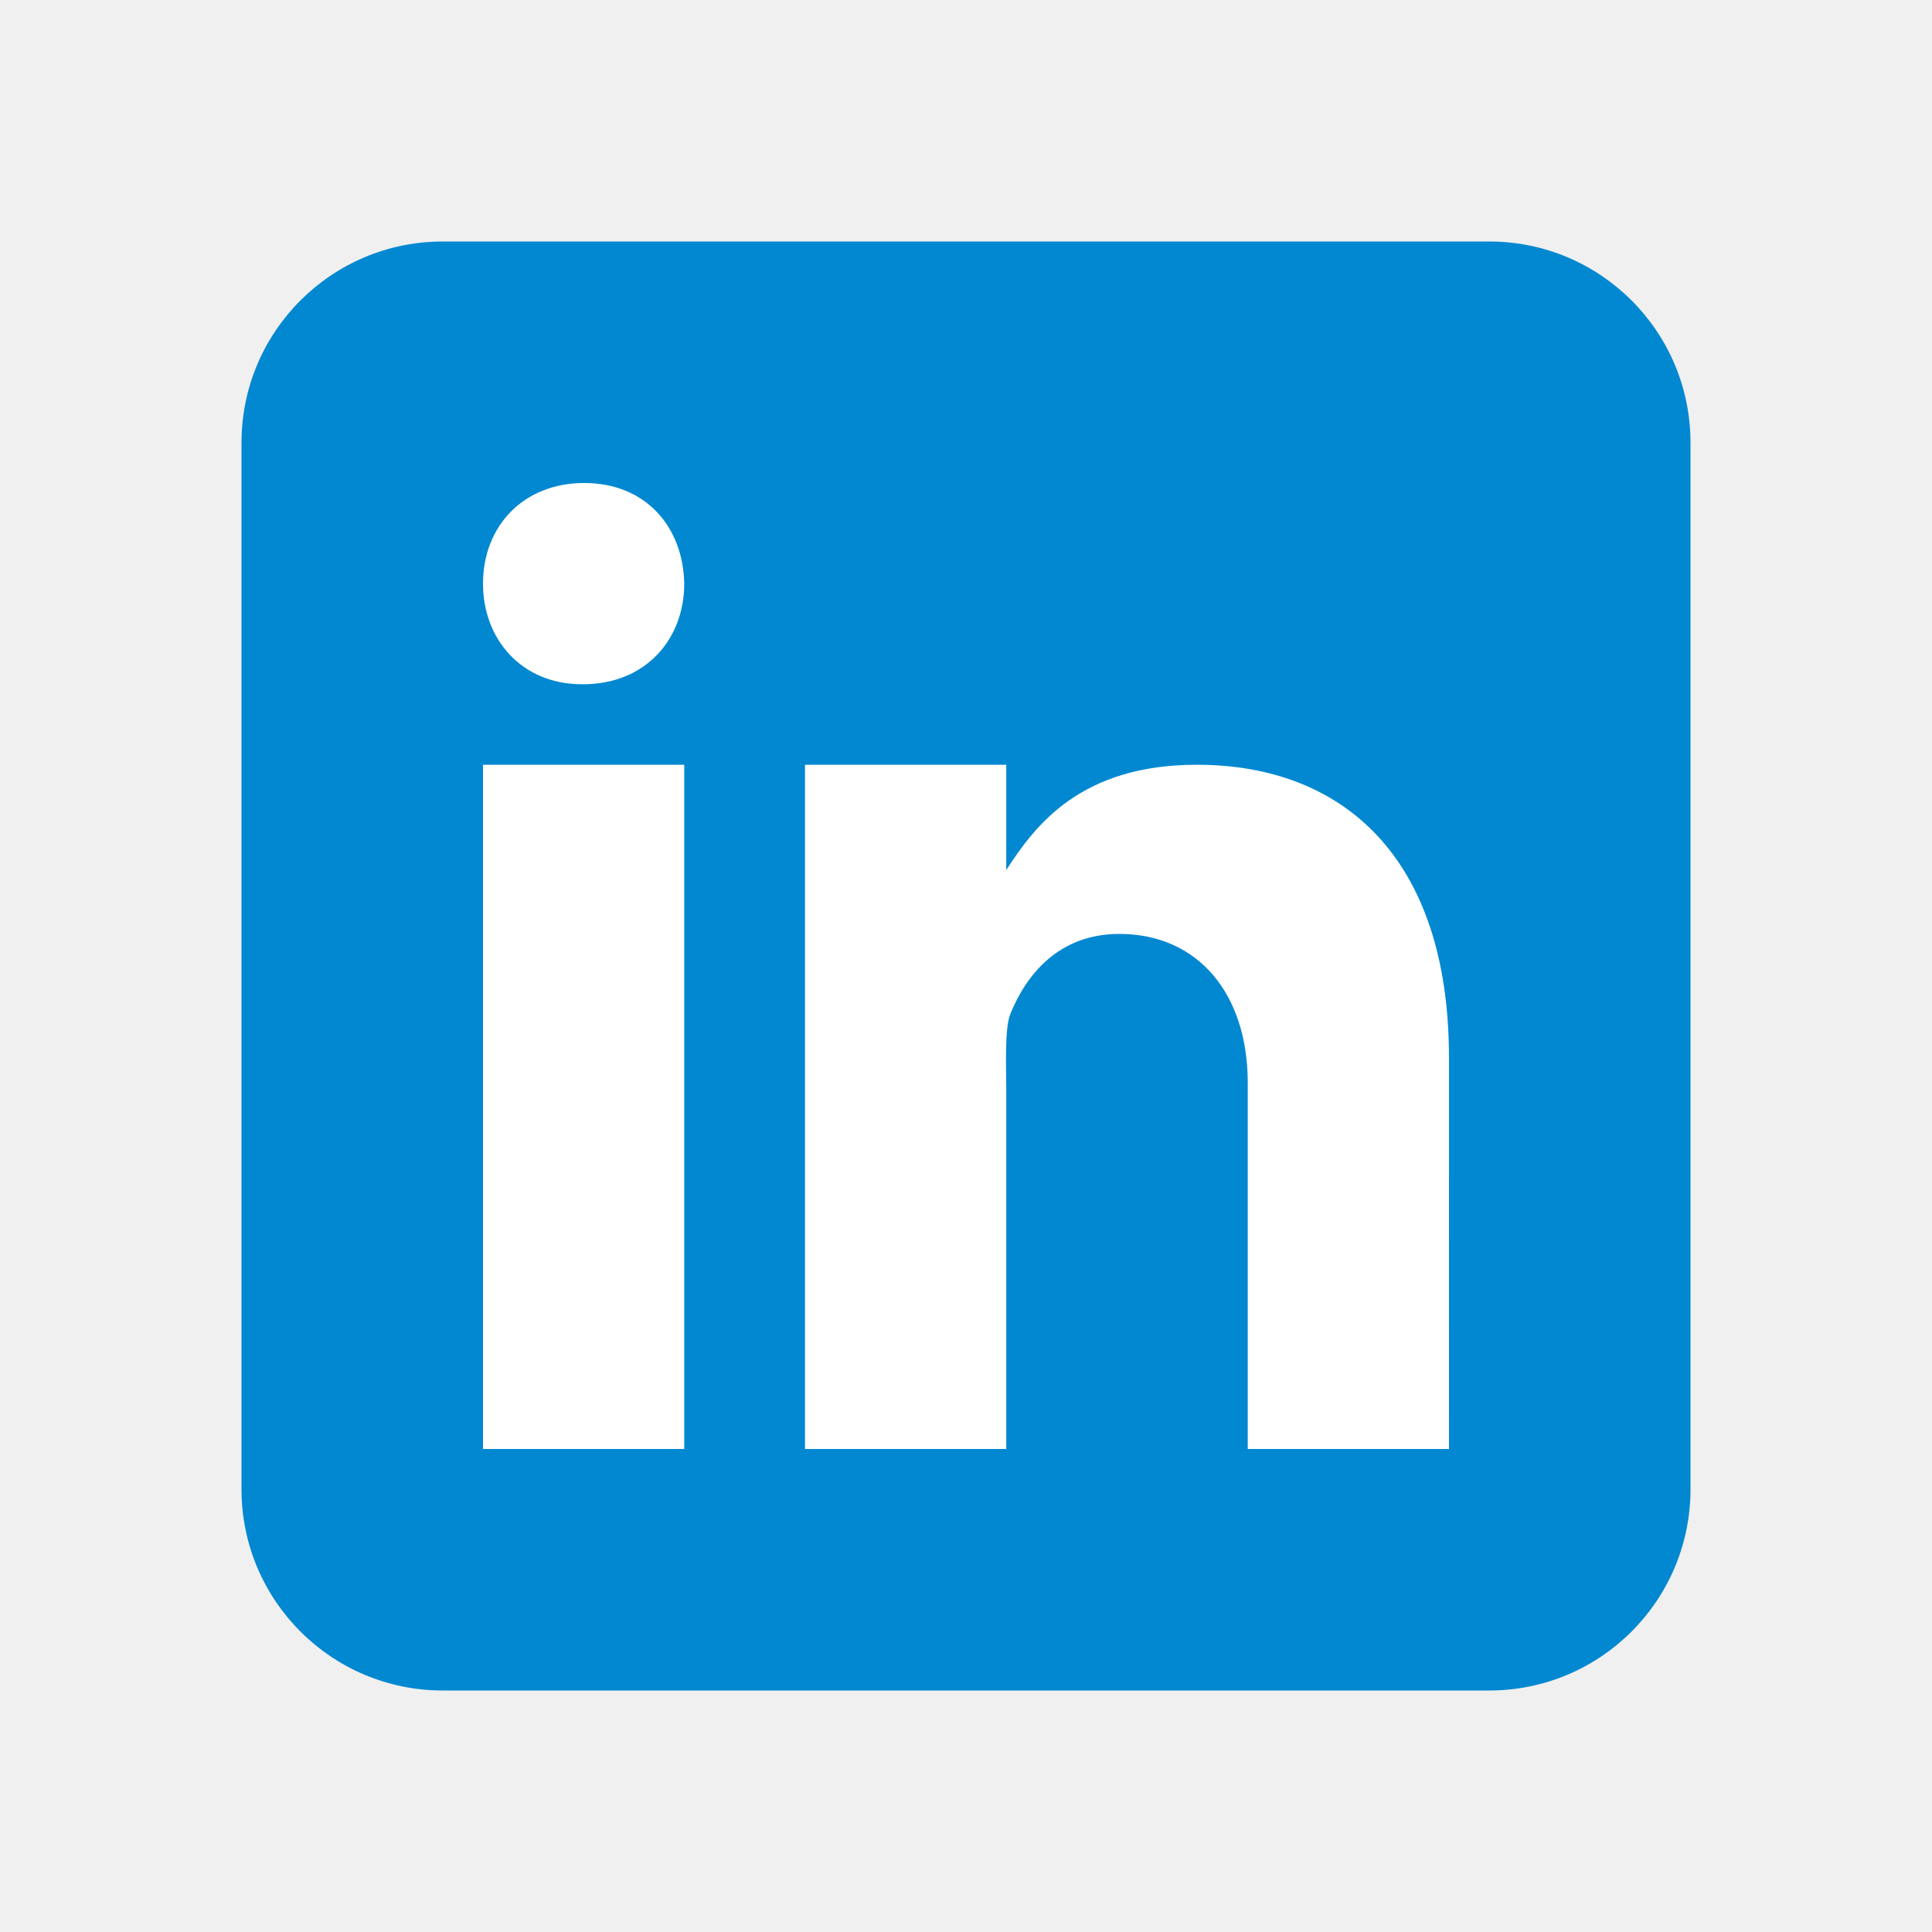
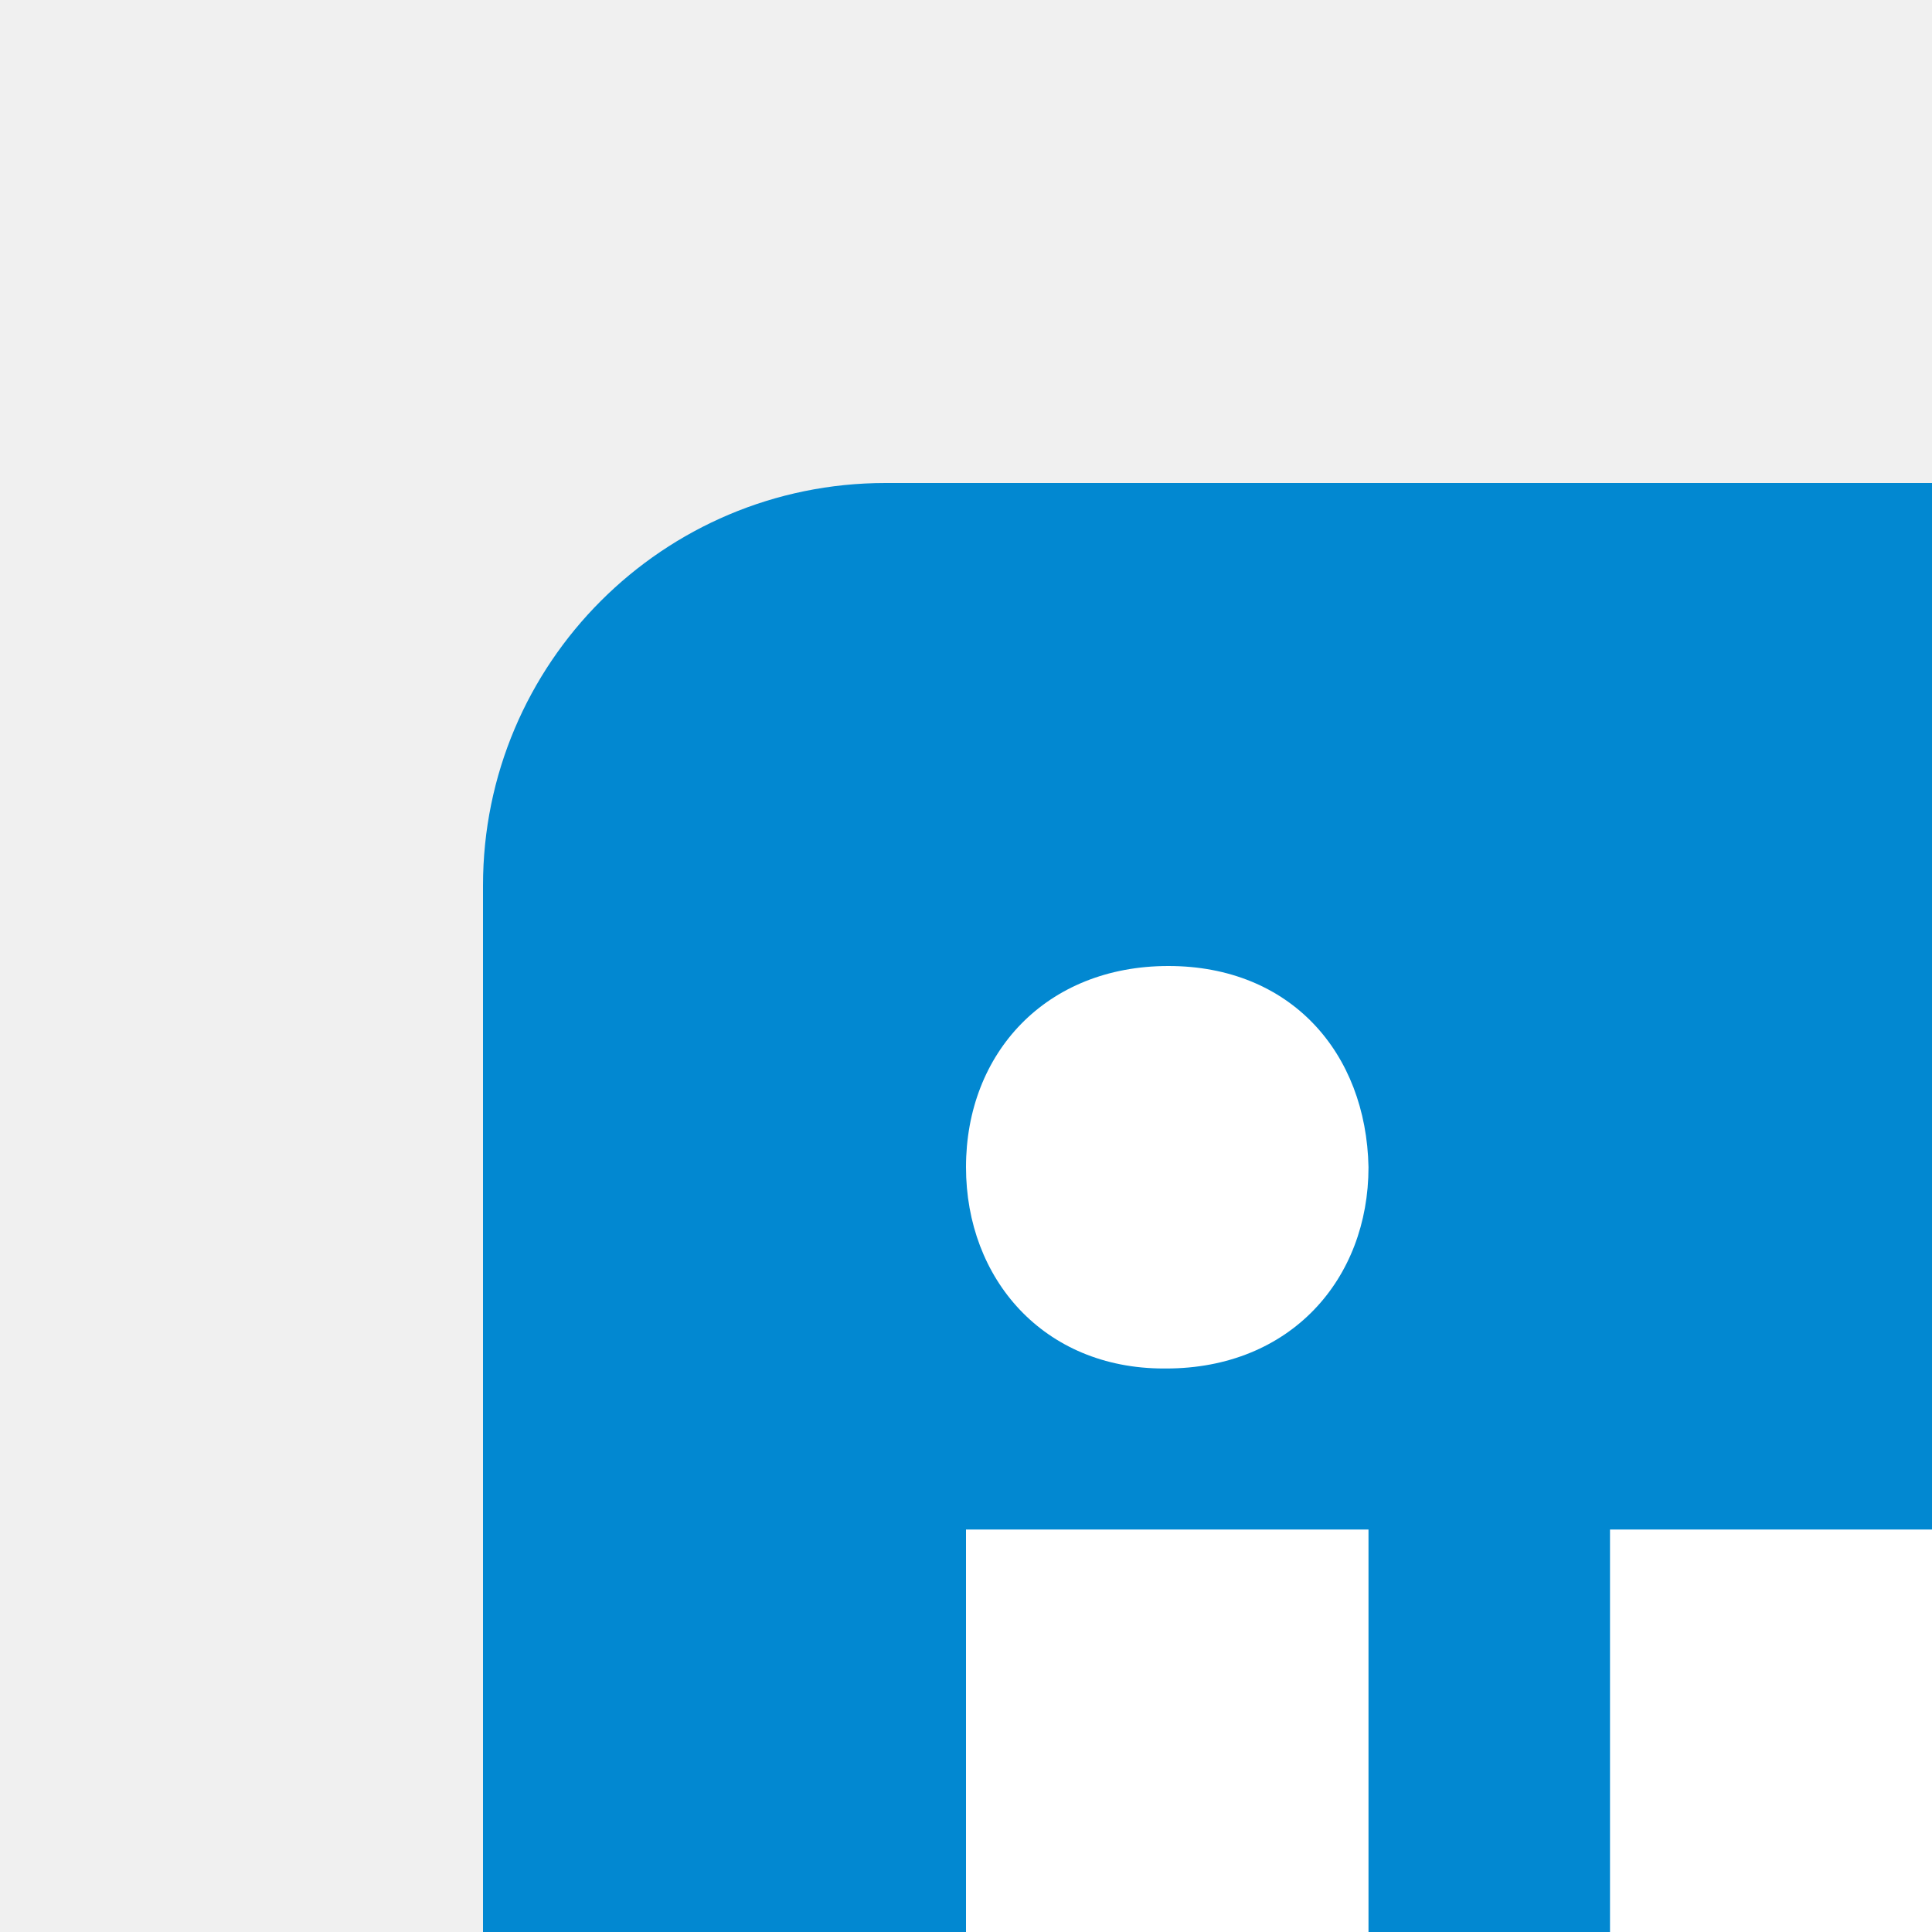
- <svg xmlns="http://www.w3.org/2000/svg" viewBox="0 0 48 48" width="48px" height="48px">
+ <svg xmlns="http://www.w3.org/2000/svg" viewBox="0 0 24 24" width="24px" height="24px">
  <path fill="#0288D1" d="M42,37c0,2.762-2.238,5-5,5H11c-2.761,0-5-2.238-5-5V11c0-2.762,2.239-5,5-5h26c2.762,0,5,2.238,5,5V37z" />
  <path fill="#FFF" d="M12 19H17V36H12zM14.485 17h-.028C12.965 17 12 15.888 12 14.499 12 13.08 12.995 12 14.514 12c1.521 0 2.458 1.08 2.486 2.499C17 15.887 16.035 17 14.485 17zM36 36h-5v-9.099c0-2.198-1.225-3.698-3.192-3.698-1.501 0-2.313 1.012-2.707 1.99C24.957 25.543 25 26.511 25 27v9h-5V19h5v2.616C25.721 20.5 26.85 19 29.738 19c3.578 0 6.261 2.25 6.261 7.274L36 36 36 36z" />
</svg>
